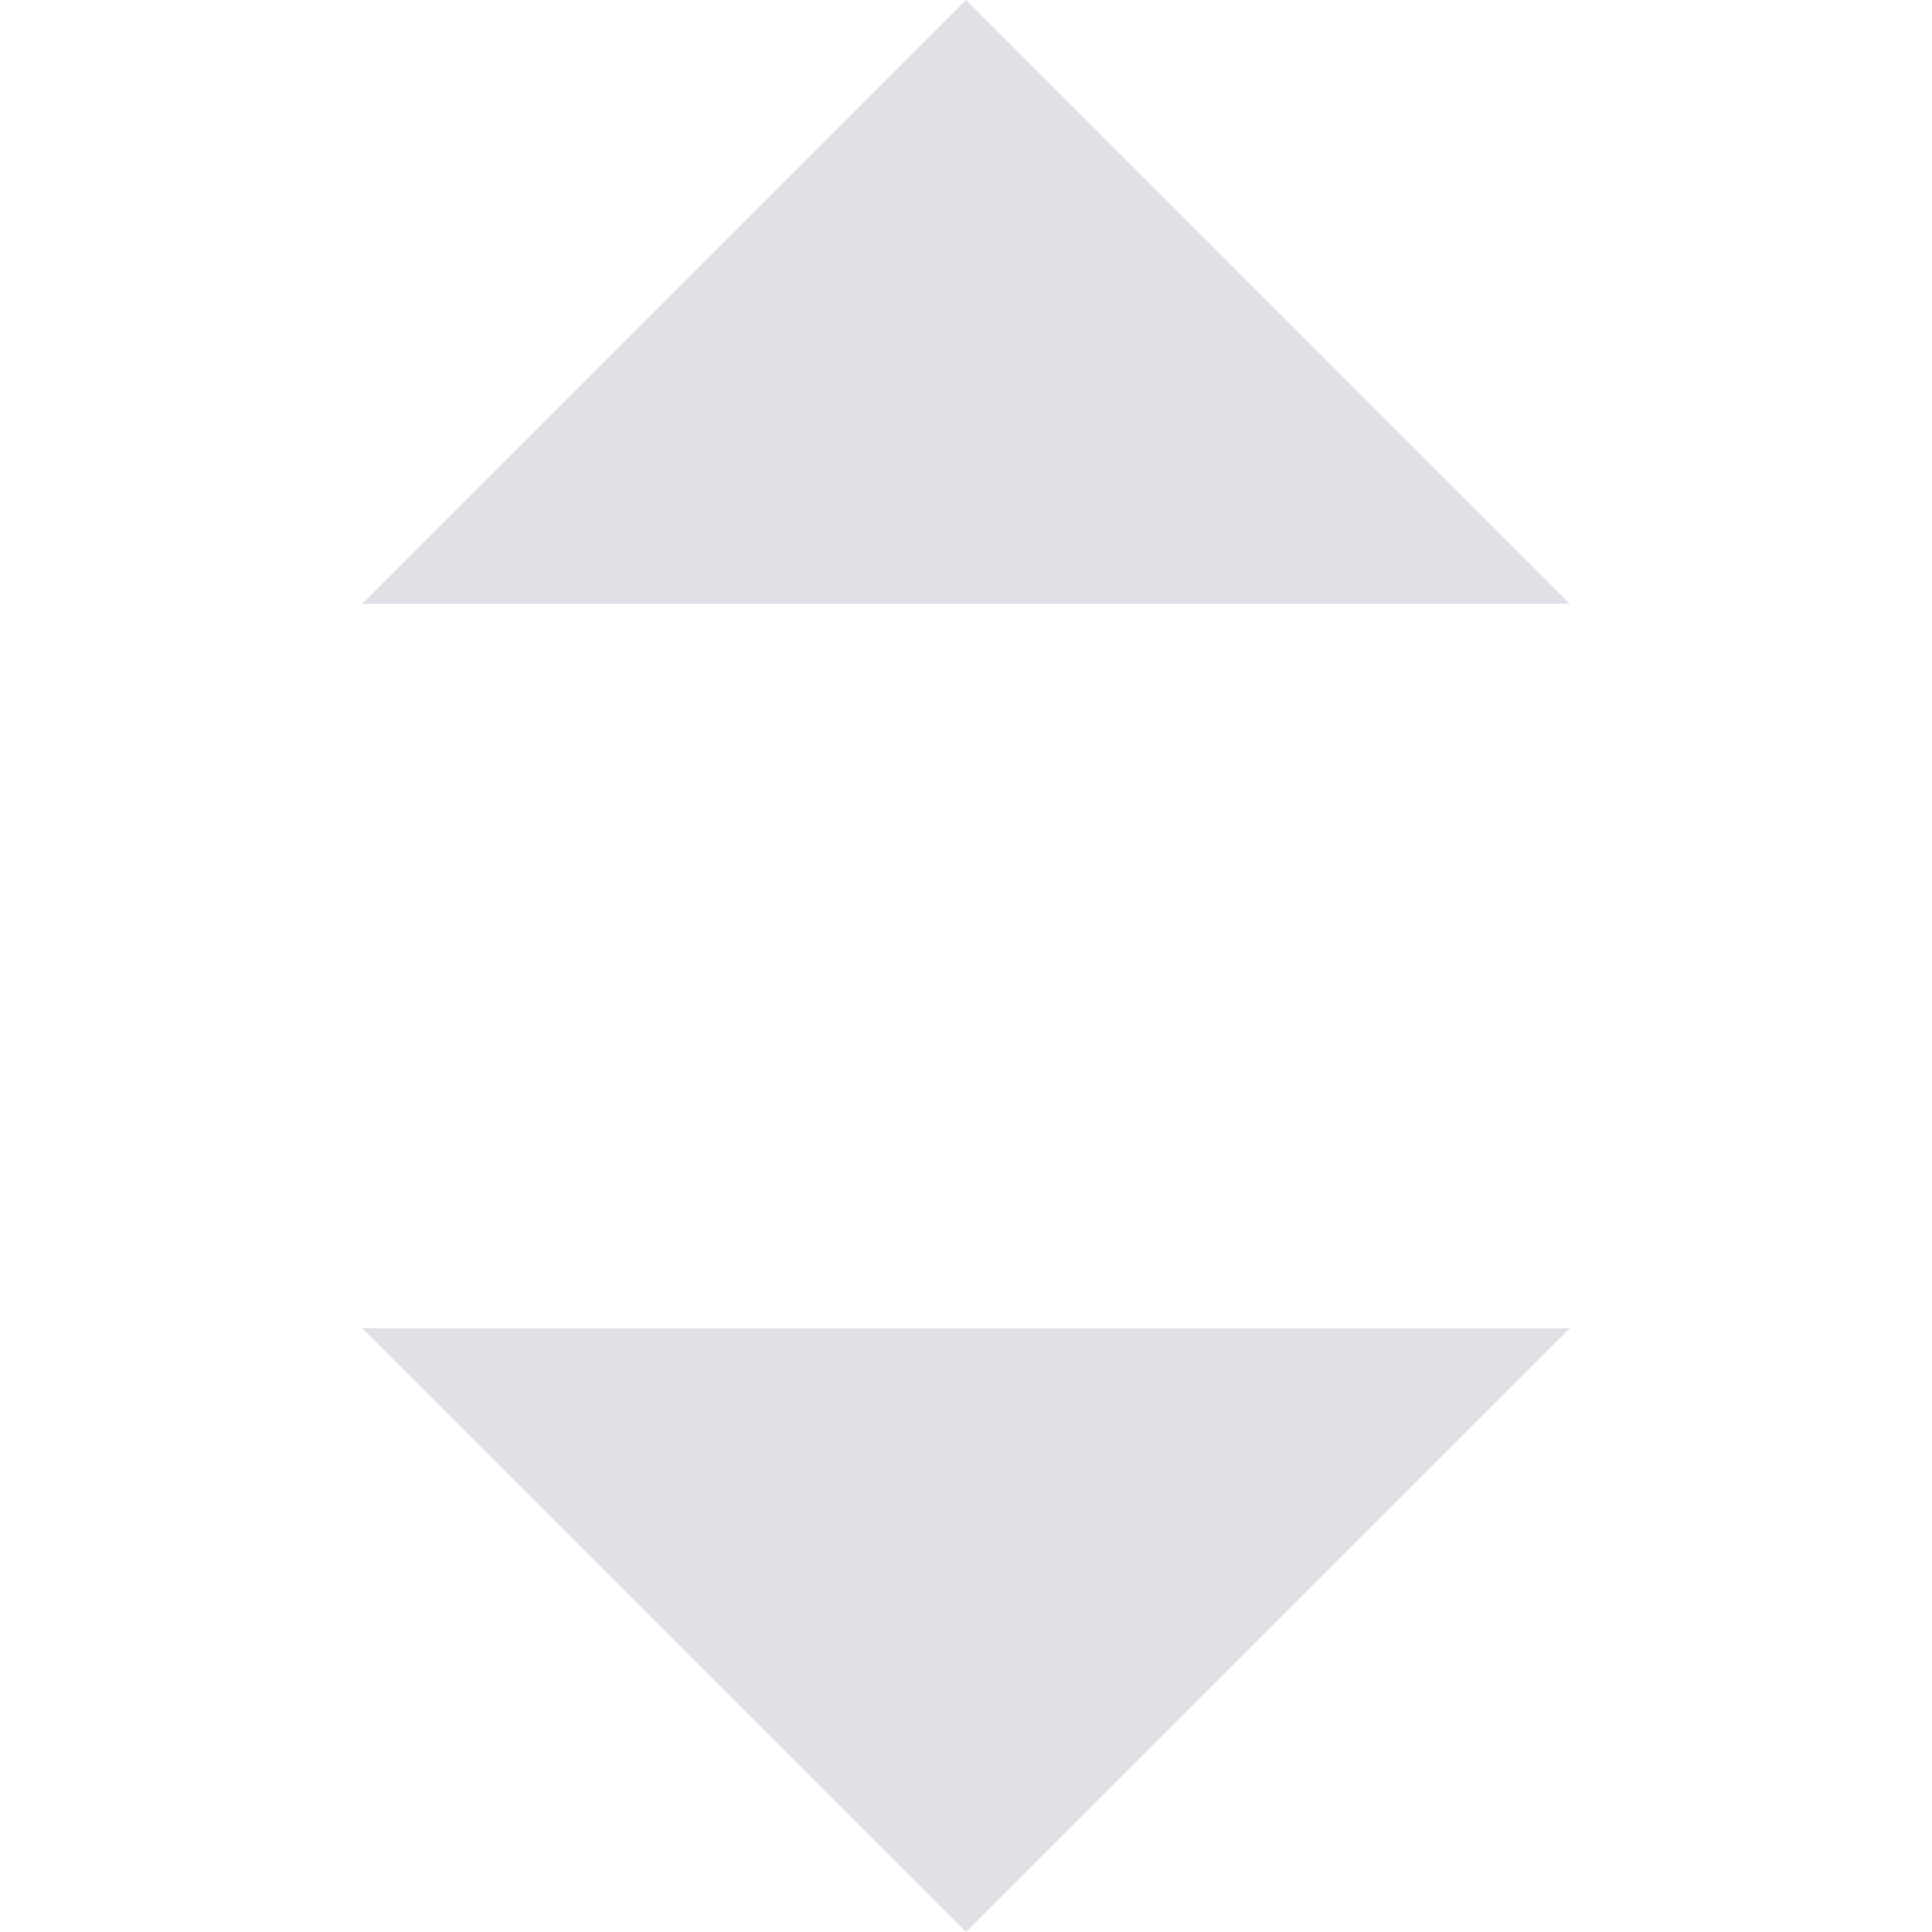
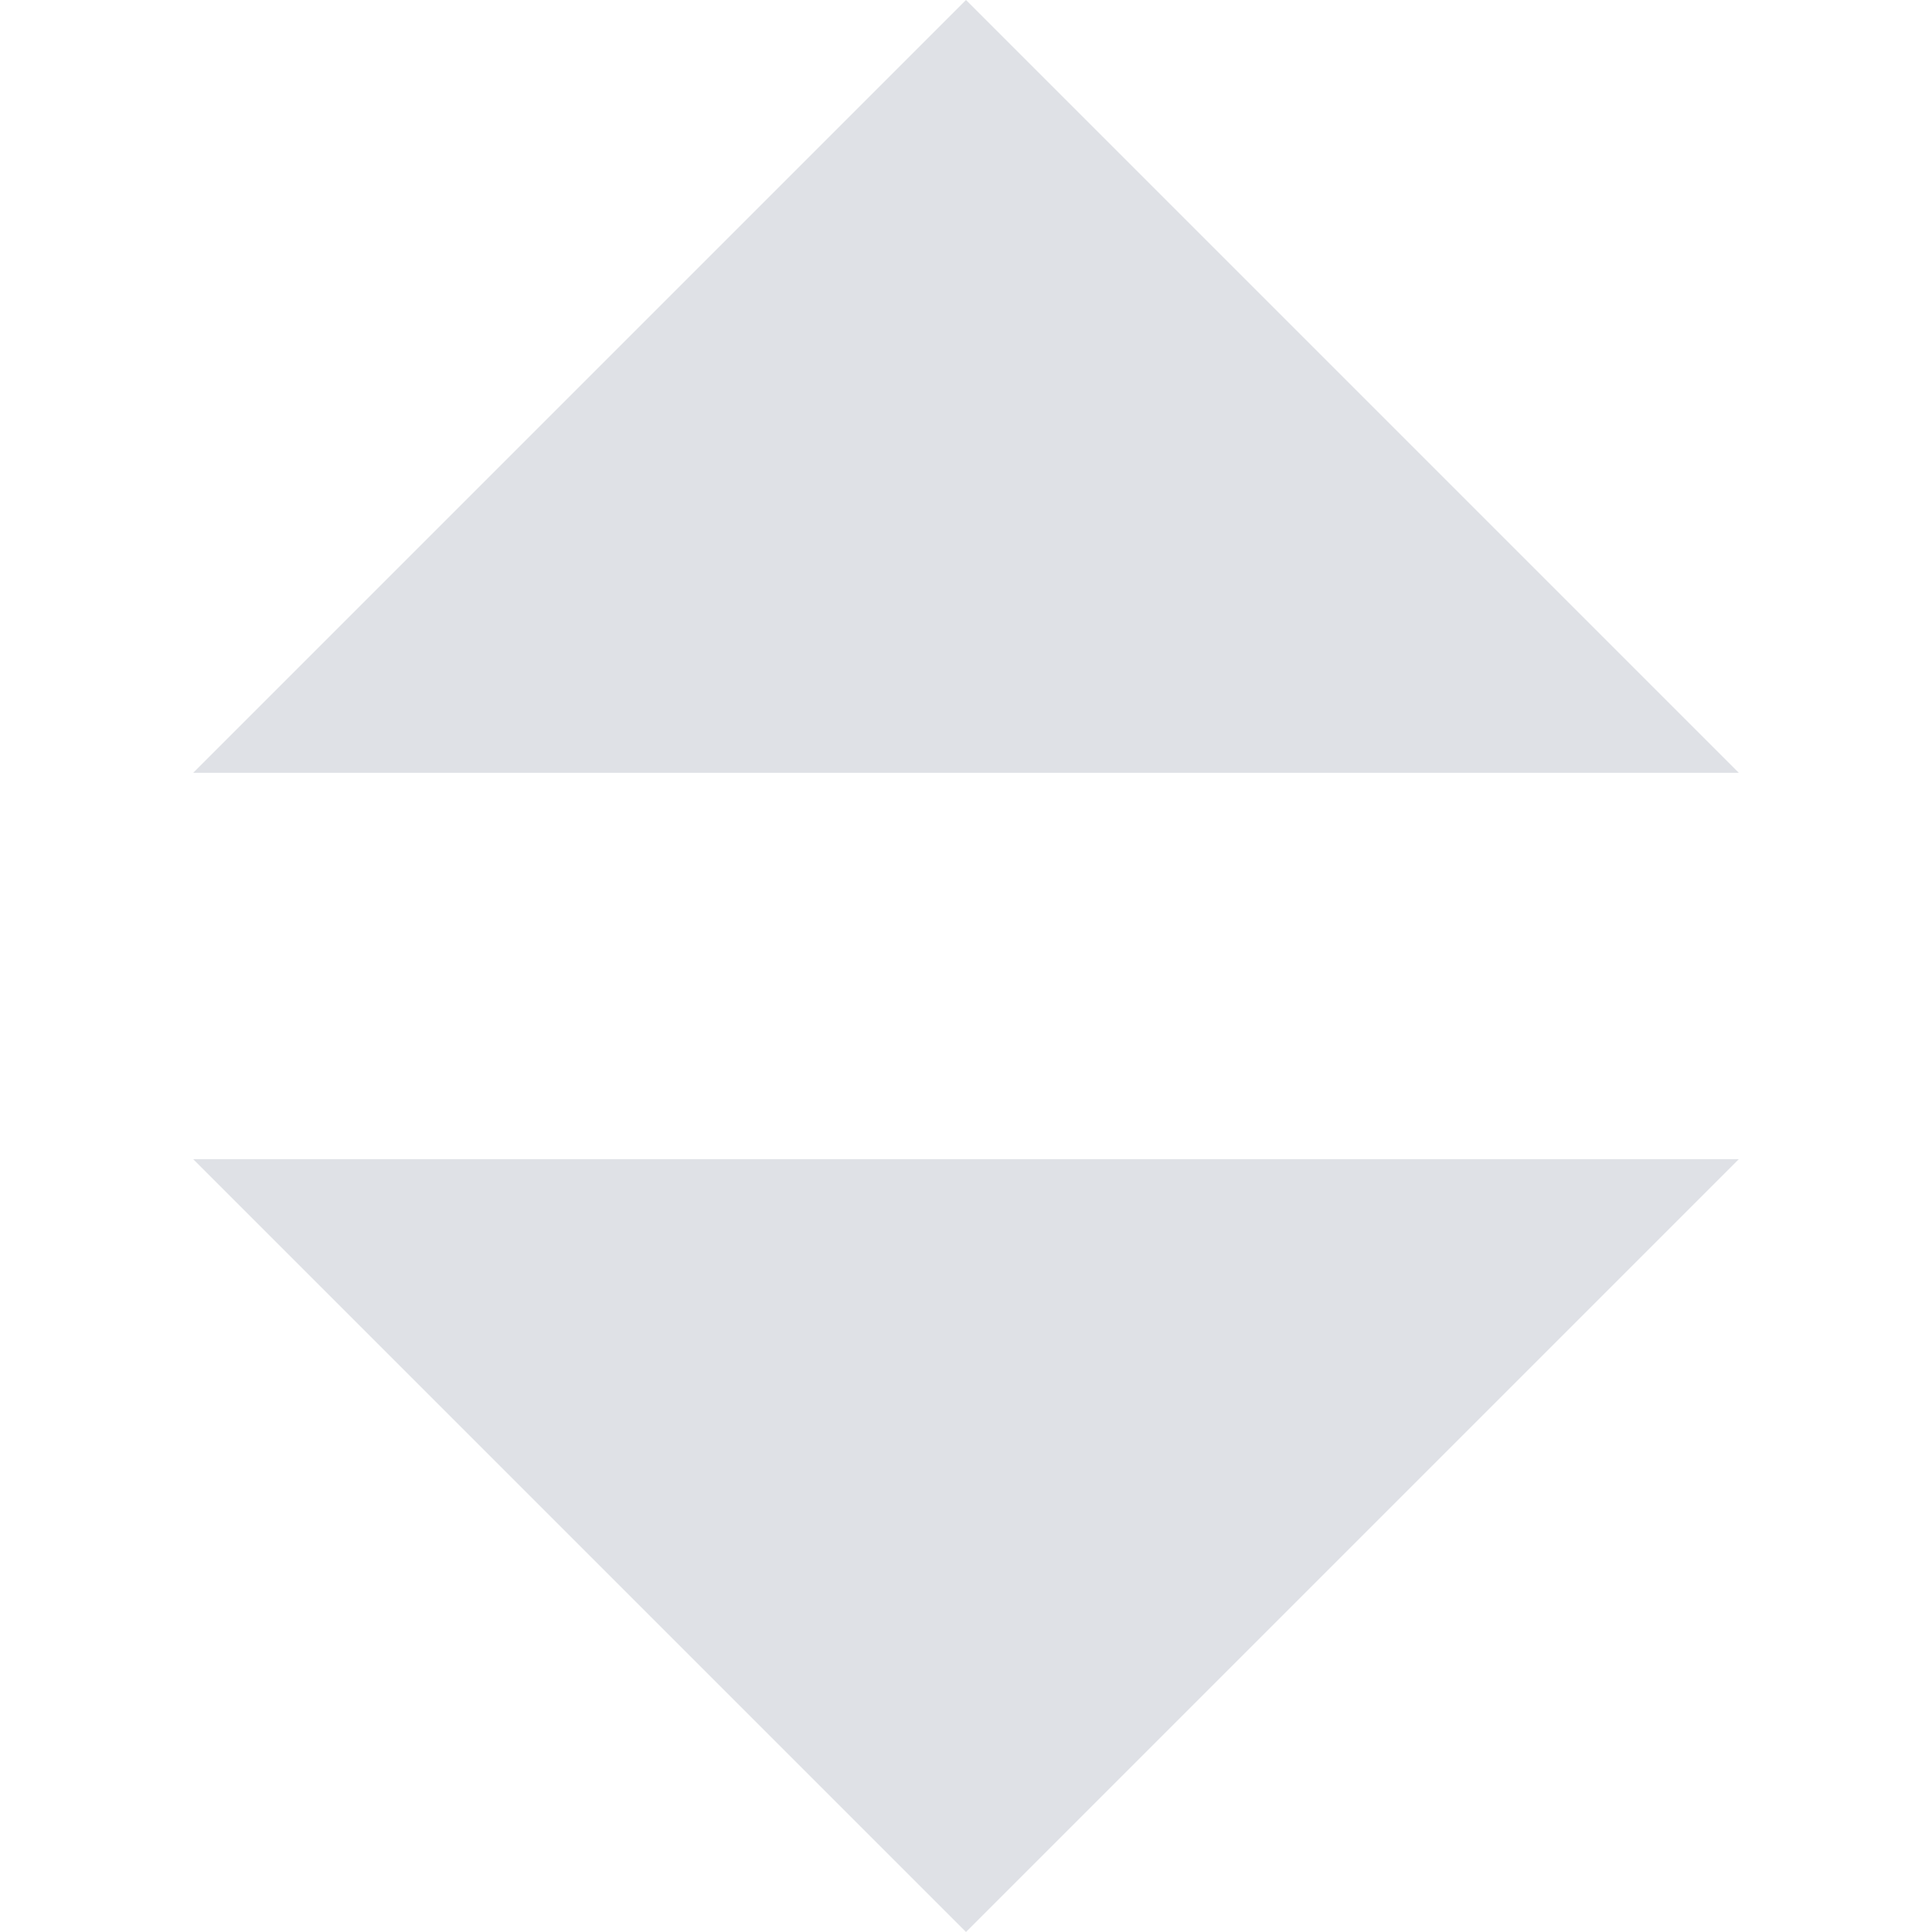
- <svg xmlns="http://www.w3.org/2000/svg" t="1561547767653" class="icon" viewBox="0 0 1024 1024" version="1.1" p-id="5298" width="200" height="200">
+ <svg xmlns="http://www.w3.org/2000/svg" t="1568951007788" class="icon" viewBox="0 0 1024 1024" version="1.1" p-id="3224" width="200" height="200">
  <defs>
    <style type="text/css" />
  </defs>
-   <path d="M512 0l320 320H192zM512 1024l320-320H192z" fill="#DFE1E6" p-id="5299" />
+   <path d="M512 0l409.6 409.6H102.4zM512 1024l409.6-409.6H102.4z" fill="#DFE1E6" p-id="3225" />
</svg>
